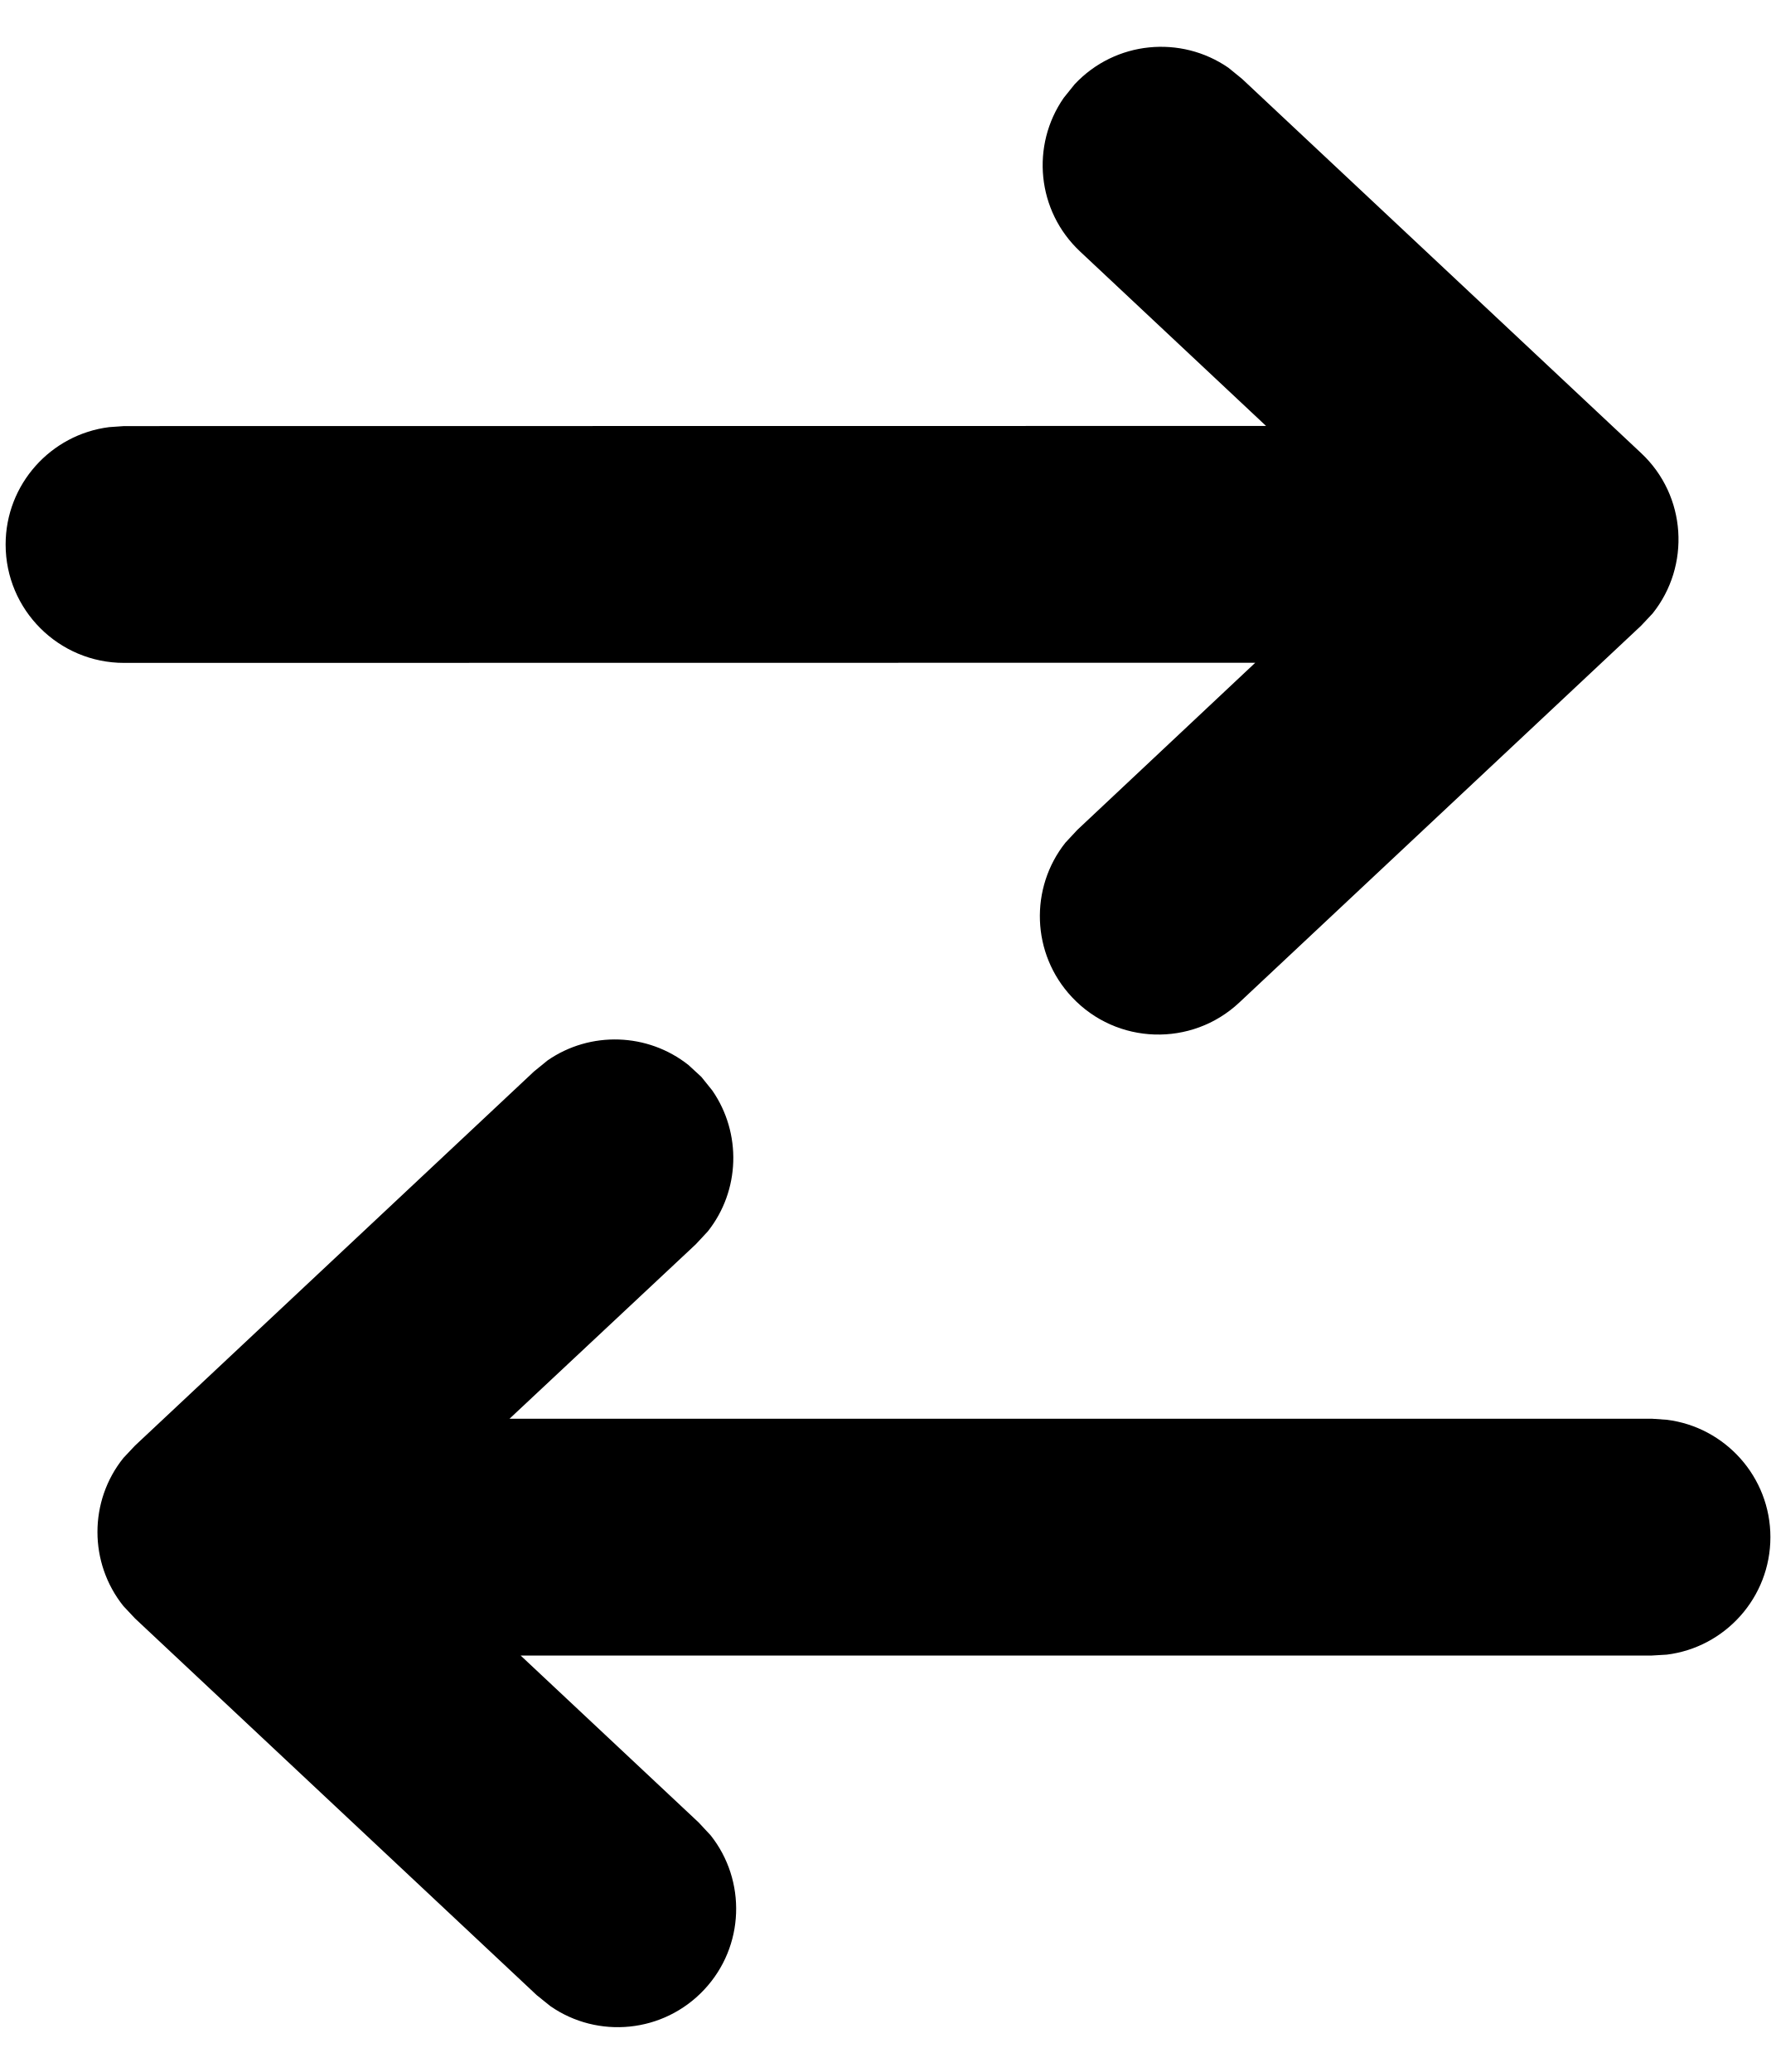
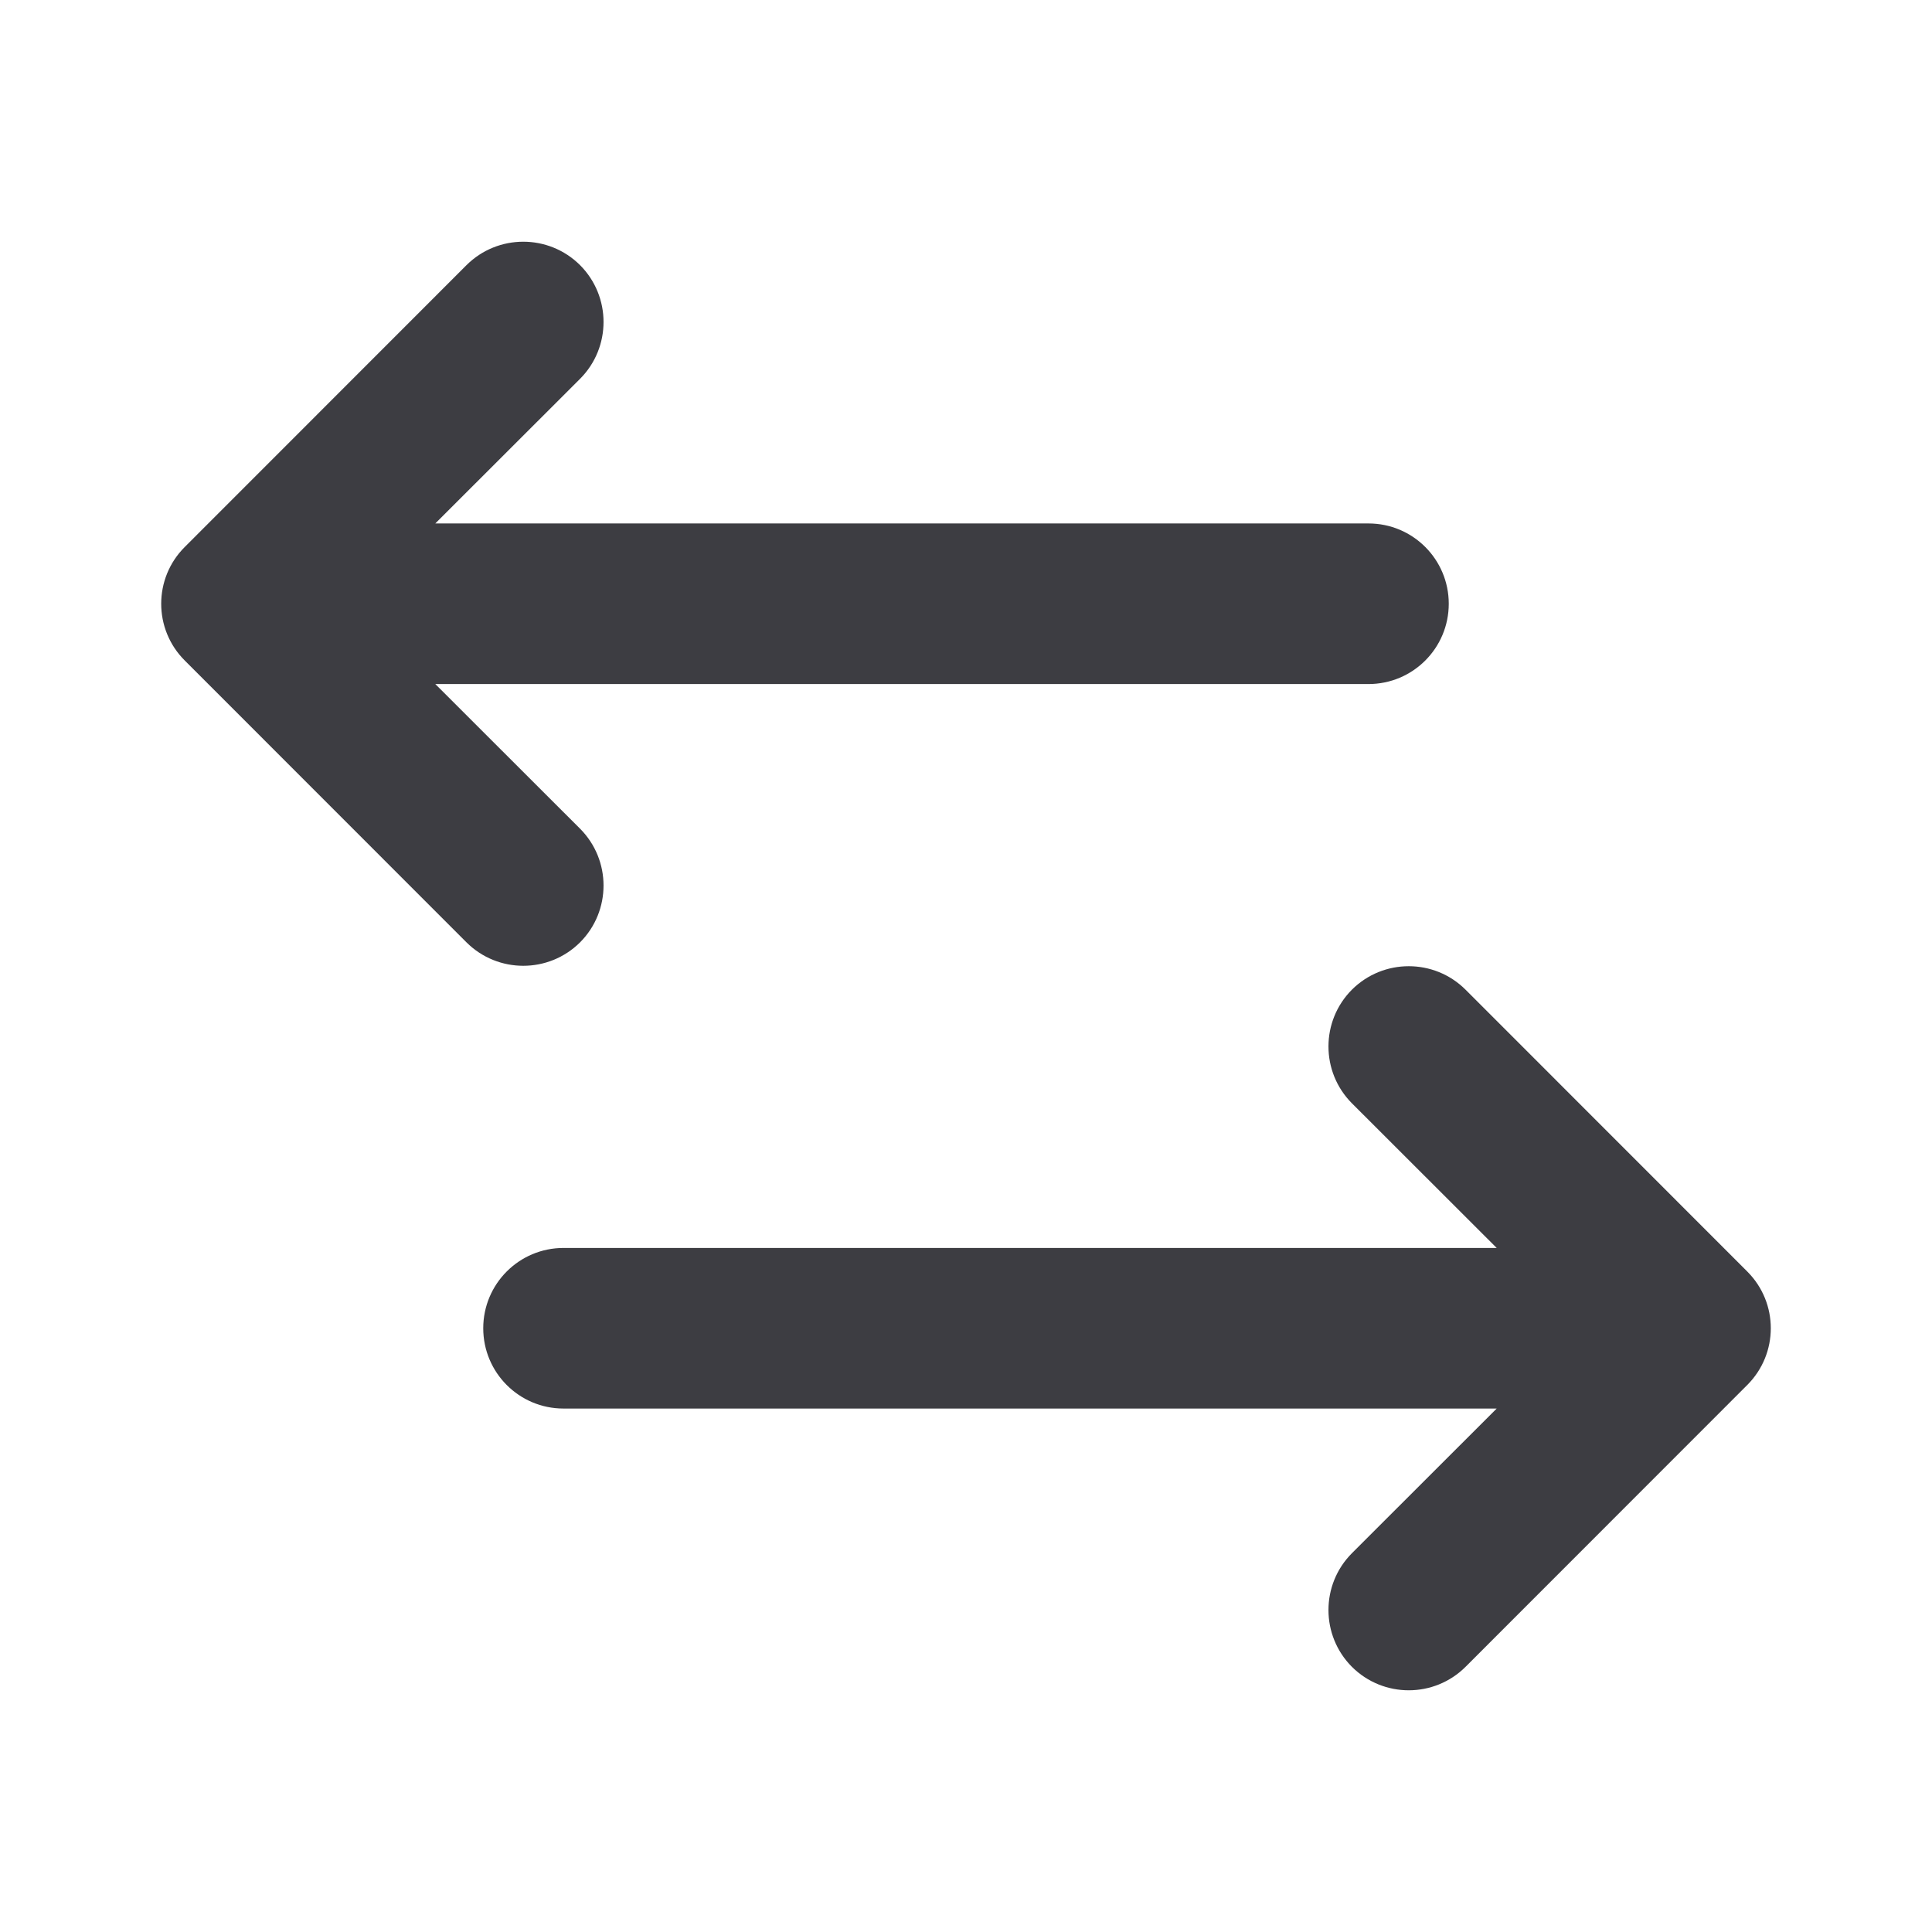
- <svg xmlns="http://www.w3.org/2000/svg" width="12" height="14" viewBox="0 0 12 14" fill="none">
-   <path fill-rule="evenodd" clip-rule="evenodd" d="M4.652 7.196L4.739 7.276L4.813 7.368C5.013 7.657 5.001 8.045 4.783 8.32L4.702 8.407L3.443 9.586L11.162 9.586L11.263 9.593C11.657 9.642 11.963 9.979 11.963 10.386C11.963 10.794 11.657 11.131 11.263 11.18L11.162 11.186L3.518 11.186L4.721 12.314L4.802 12.401C5.044 12.706 5.033 13.151 4.758 13.444C4.483 13.737 4.04 13.778 3.719 13.555L3.627 13.481L0.912 10.935L0.834 10.852C0.6 10.56 0.6 10.142 0.834 9.851L0.912 9.768L3.608 7.24L3.7 7.165C3.989 6.965 4.377 6.978 4.652 7.196ZM8.301 0.458L8.393 0.533L11.089 3.061C11.398 3.35 11.424 3.824 11.167 4.145L11.089 4.228L8.374 6.774C8.052 7.076 7.545 7.06 7.243 6.737C6.968 6.444 6.957 5.999 7.199 5.694L7.28 5.607L8.482 4.478L0.838 4.479C0.397 4.479 0.038 4.121 0.038 3.679C0.038 3.272 0.344 2.935 0.738 2.886L0.838 2.879L8.555 2.878L7.299 1.7C7.005 1.425 6.965 0.982 7.188 0.661L7.262 0.569C7.537 0.276 7.98 0.236 8.301 0.458Z" fill="currentColor" />
+ <svg xmlns="http://www.w3.org/2000/svg" width="16" height="16" viewBox="0 0 16 16" fill="none">
+   <path fill-rule="evenodd" clip-rule="evenodd" d="M4.804 2.196C5.063 2.456 5.063 2.877 4.804 3.137L3.605 4.335L11.333 4.335C11.701 4.335 11.998 4.633 11.998 5C11.998 5.367 11.701 5.665 11.333 5.665L3.605 5.665L4.804 6.863C5.063 7.123 5.063 7.544 4.804 7.804C4.544 8.063 4.123 8.063 3.863 7.804L1.53 5.47C1.27 5.211 1.27 4.789 1.53 4.53L3.863 2.196C4.123 1.937 4.544 1.937 4.804 2.196ZM11.196 8.196C11.456 7.937 11.877 7.937 12.137 8.196L14.47 10.53C14.73 10.79 14.73 11.21 14.47 11.47L12.137 13.804C11.877 14.063 11.456 14.063 11.196 13.804C10.937 13.544 10.937 13.123 11.196 12.863L12.395 11.665L4.667 11.665C4.299 11.665 4.002 11.367 4.002 11C4.002 10.633 4.299 10.335 4.667 10.335L12.395 10.335L11.196 9.137C10.937 8.877 10.937 8.456 11.196 8.196Z" fill="#3D3D42" />
</svg>
